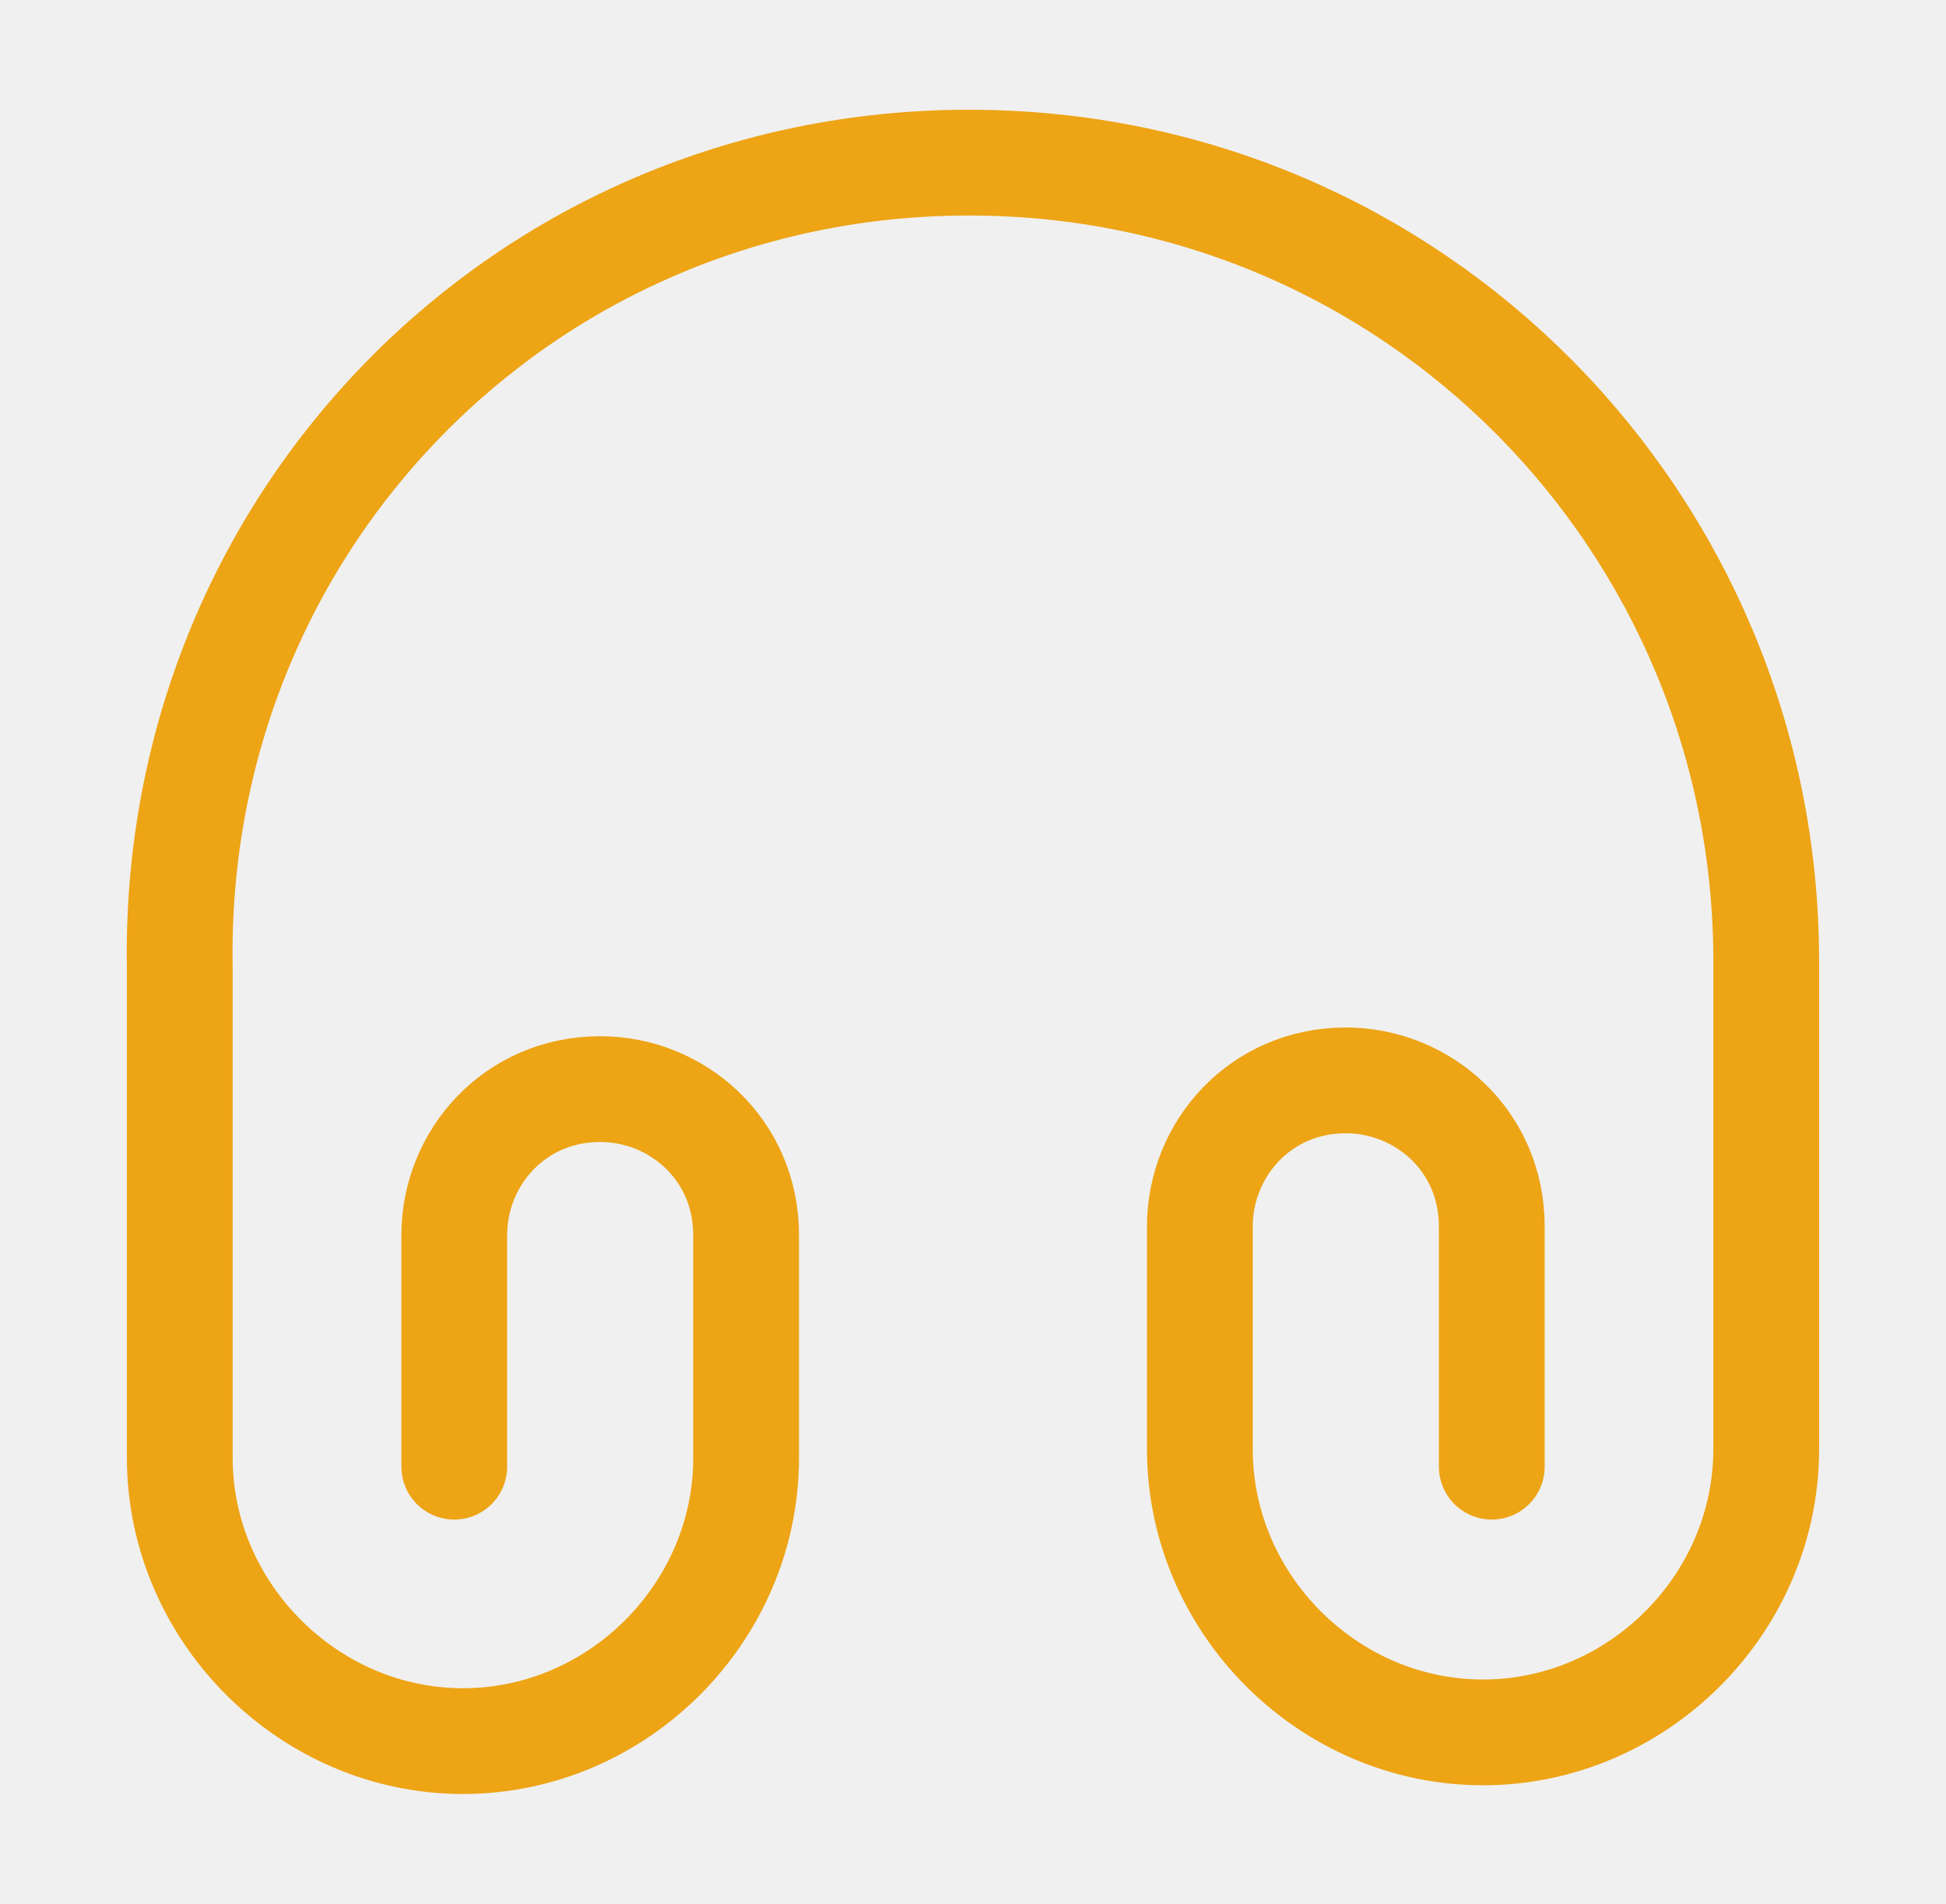
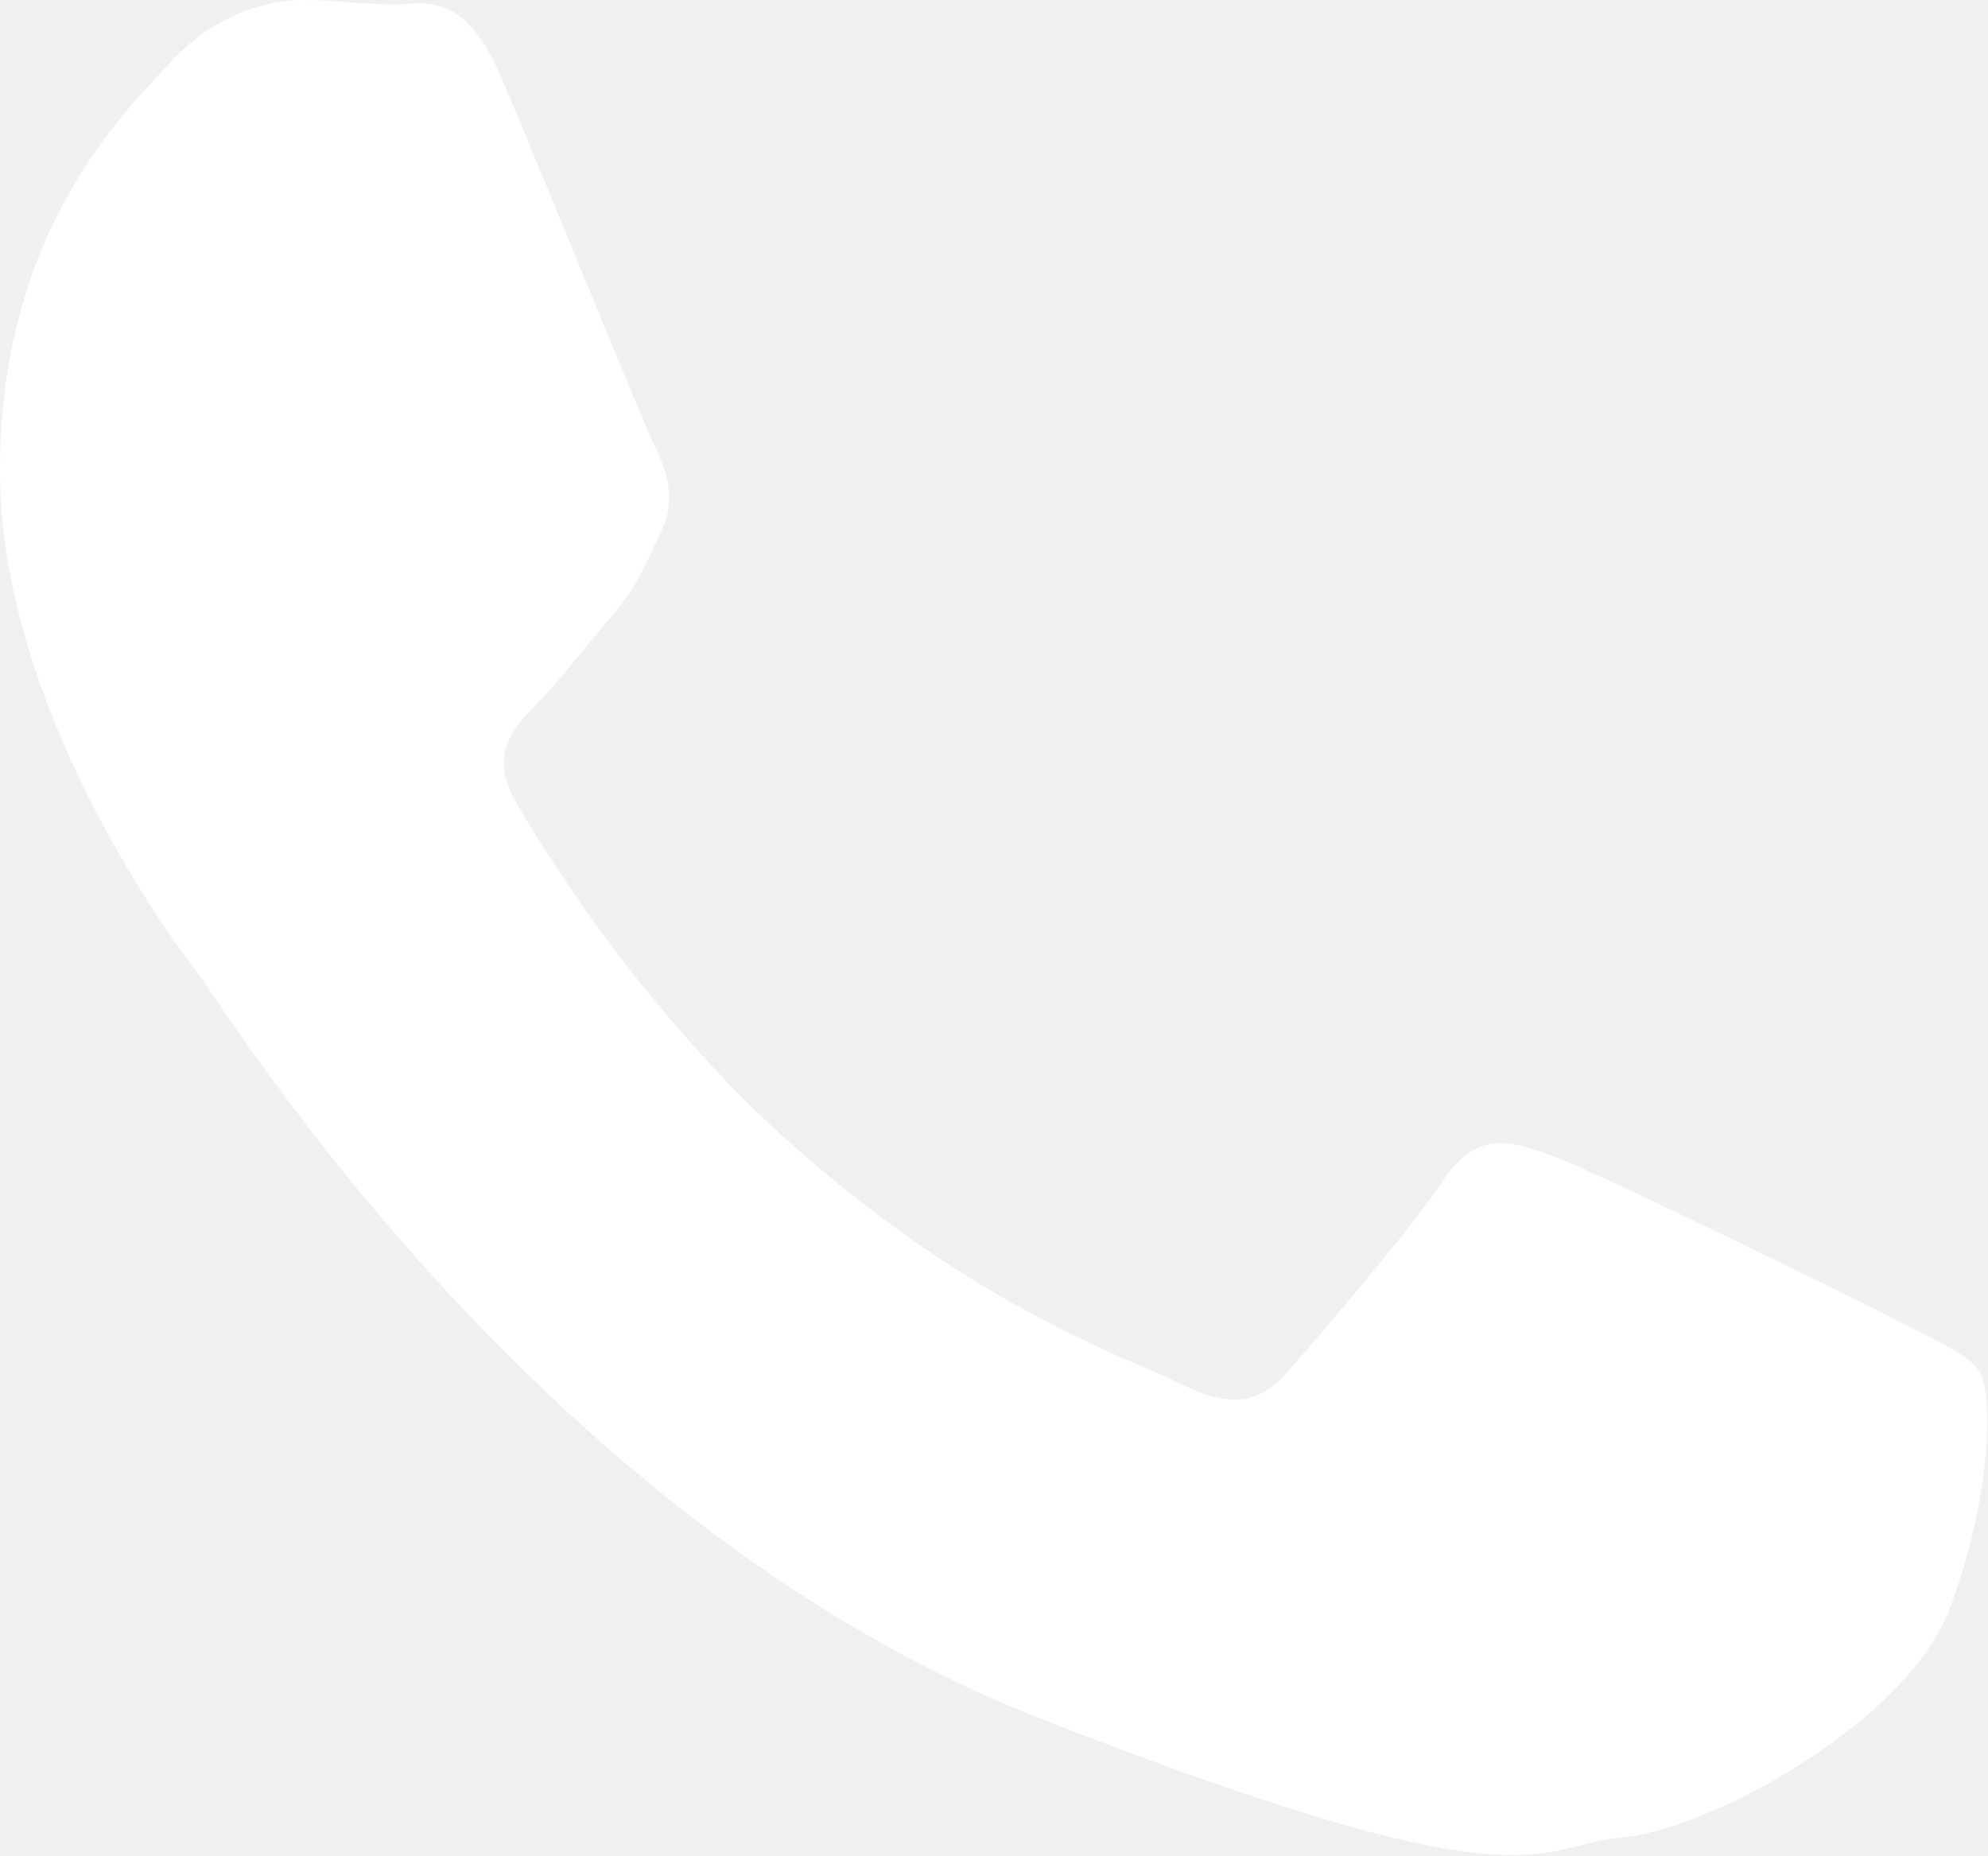
- <svg xmlns="http://www.w3.org/2000/svg" width="46" height="45" viewBox="0 0 46 45" fill="none">
-   <path d="M10.738 34.669V29.194C10.738 27.375 12.162 25.744 14.188 25.744C16.006 25.744 17.637 27.169 17.637 29.194V34.462C17.637 38.119 14.6 41.156 10.944 41.156C7.287 41.156 4.25 38.1 4.25 34.462V22.913C4.044 12.375 12.369 3.844 22.906 3.844C33.444 3.844 41.75 12.375 41.75 22.706V34.256C41.75 37.913 38.712 40.95 35.056 40.95C31.4 40.95 28.363 37.913 28.363 34.256V28.988C28.363 27.169 29.788 25.538 31.812 25.538C33.631 25.538 35.263 26.962 35.263 28.988V34.669" stroke="#EDA415" stroke-width="2.5" stroke-linecap="round" stroke-linejoin="round" />
+ <svg xmlns="http://www.w3.org/2000/svg" width="15" height="14" viewBox="0 0 15 14" fill="none">
+   <g clip-path="url(#clip0_2_120)">
+     <path fill-rule="evenodd" clip-rule="evenodd" d="M14.243 9.925C13.871 9.741 12.058 8.846 11.72 8.724C11.382 8.594 11.132 8.539 10.888 8.908C10.645 9.276 9.928 10.109 9.718 10.348C9.502 10.594 9.292 10.628 8.913 10.444C8.548 10.259 7.358 9.877 5.945 8.608C4.856 7.631 4.105 6.423 3.895 6.055C3.686 5.686 3.875 5.488 4.058 5.304C4.227 5.133 4.423 4.867 4.612 4.655C4.66 4.594 4.707 4.532 4.748 4.478C4.835 4.341 4.896 4.212 4.977 4.034C5.106 3.788 5.038 3.57 4.95 3.386C4.856 3.201 4.119 1.379 3.807 0.642C3.51 -0.096 3.199 0.034 2.982 0.034C2.766 0.034 2.523 0 2.279 0C2.036 0 1.63 0.096 1.292 0.464C0.954 0.833 0 1.727 0 3.549C0 3.98 0.074 4.403 0.189 4.805C0.561 6.109 1.366 7.181 1.508 7.365C1.691 7.604 4.058 11.461 7.804 12.949C11.558 14.423 11.558 13.932 12.234 13.864C12.91 13.809 14.418 12.976 14.723 12.109C15.034 11.249 15.034 10.512 14.939 10.355C14.845 10.205 14.601 10.116 14.236 9.925H14.243Z" fill="white" />
+   </g>
+   <defs>
+     <clipPath id="clip0_2_120">
+       <rect width="15" height="14" fill="white" />
+     </clipPath>
+   </defs>
</svg>
